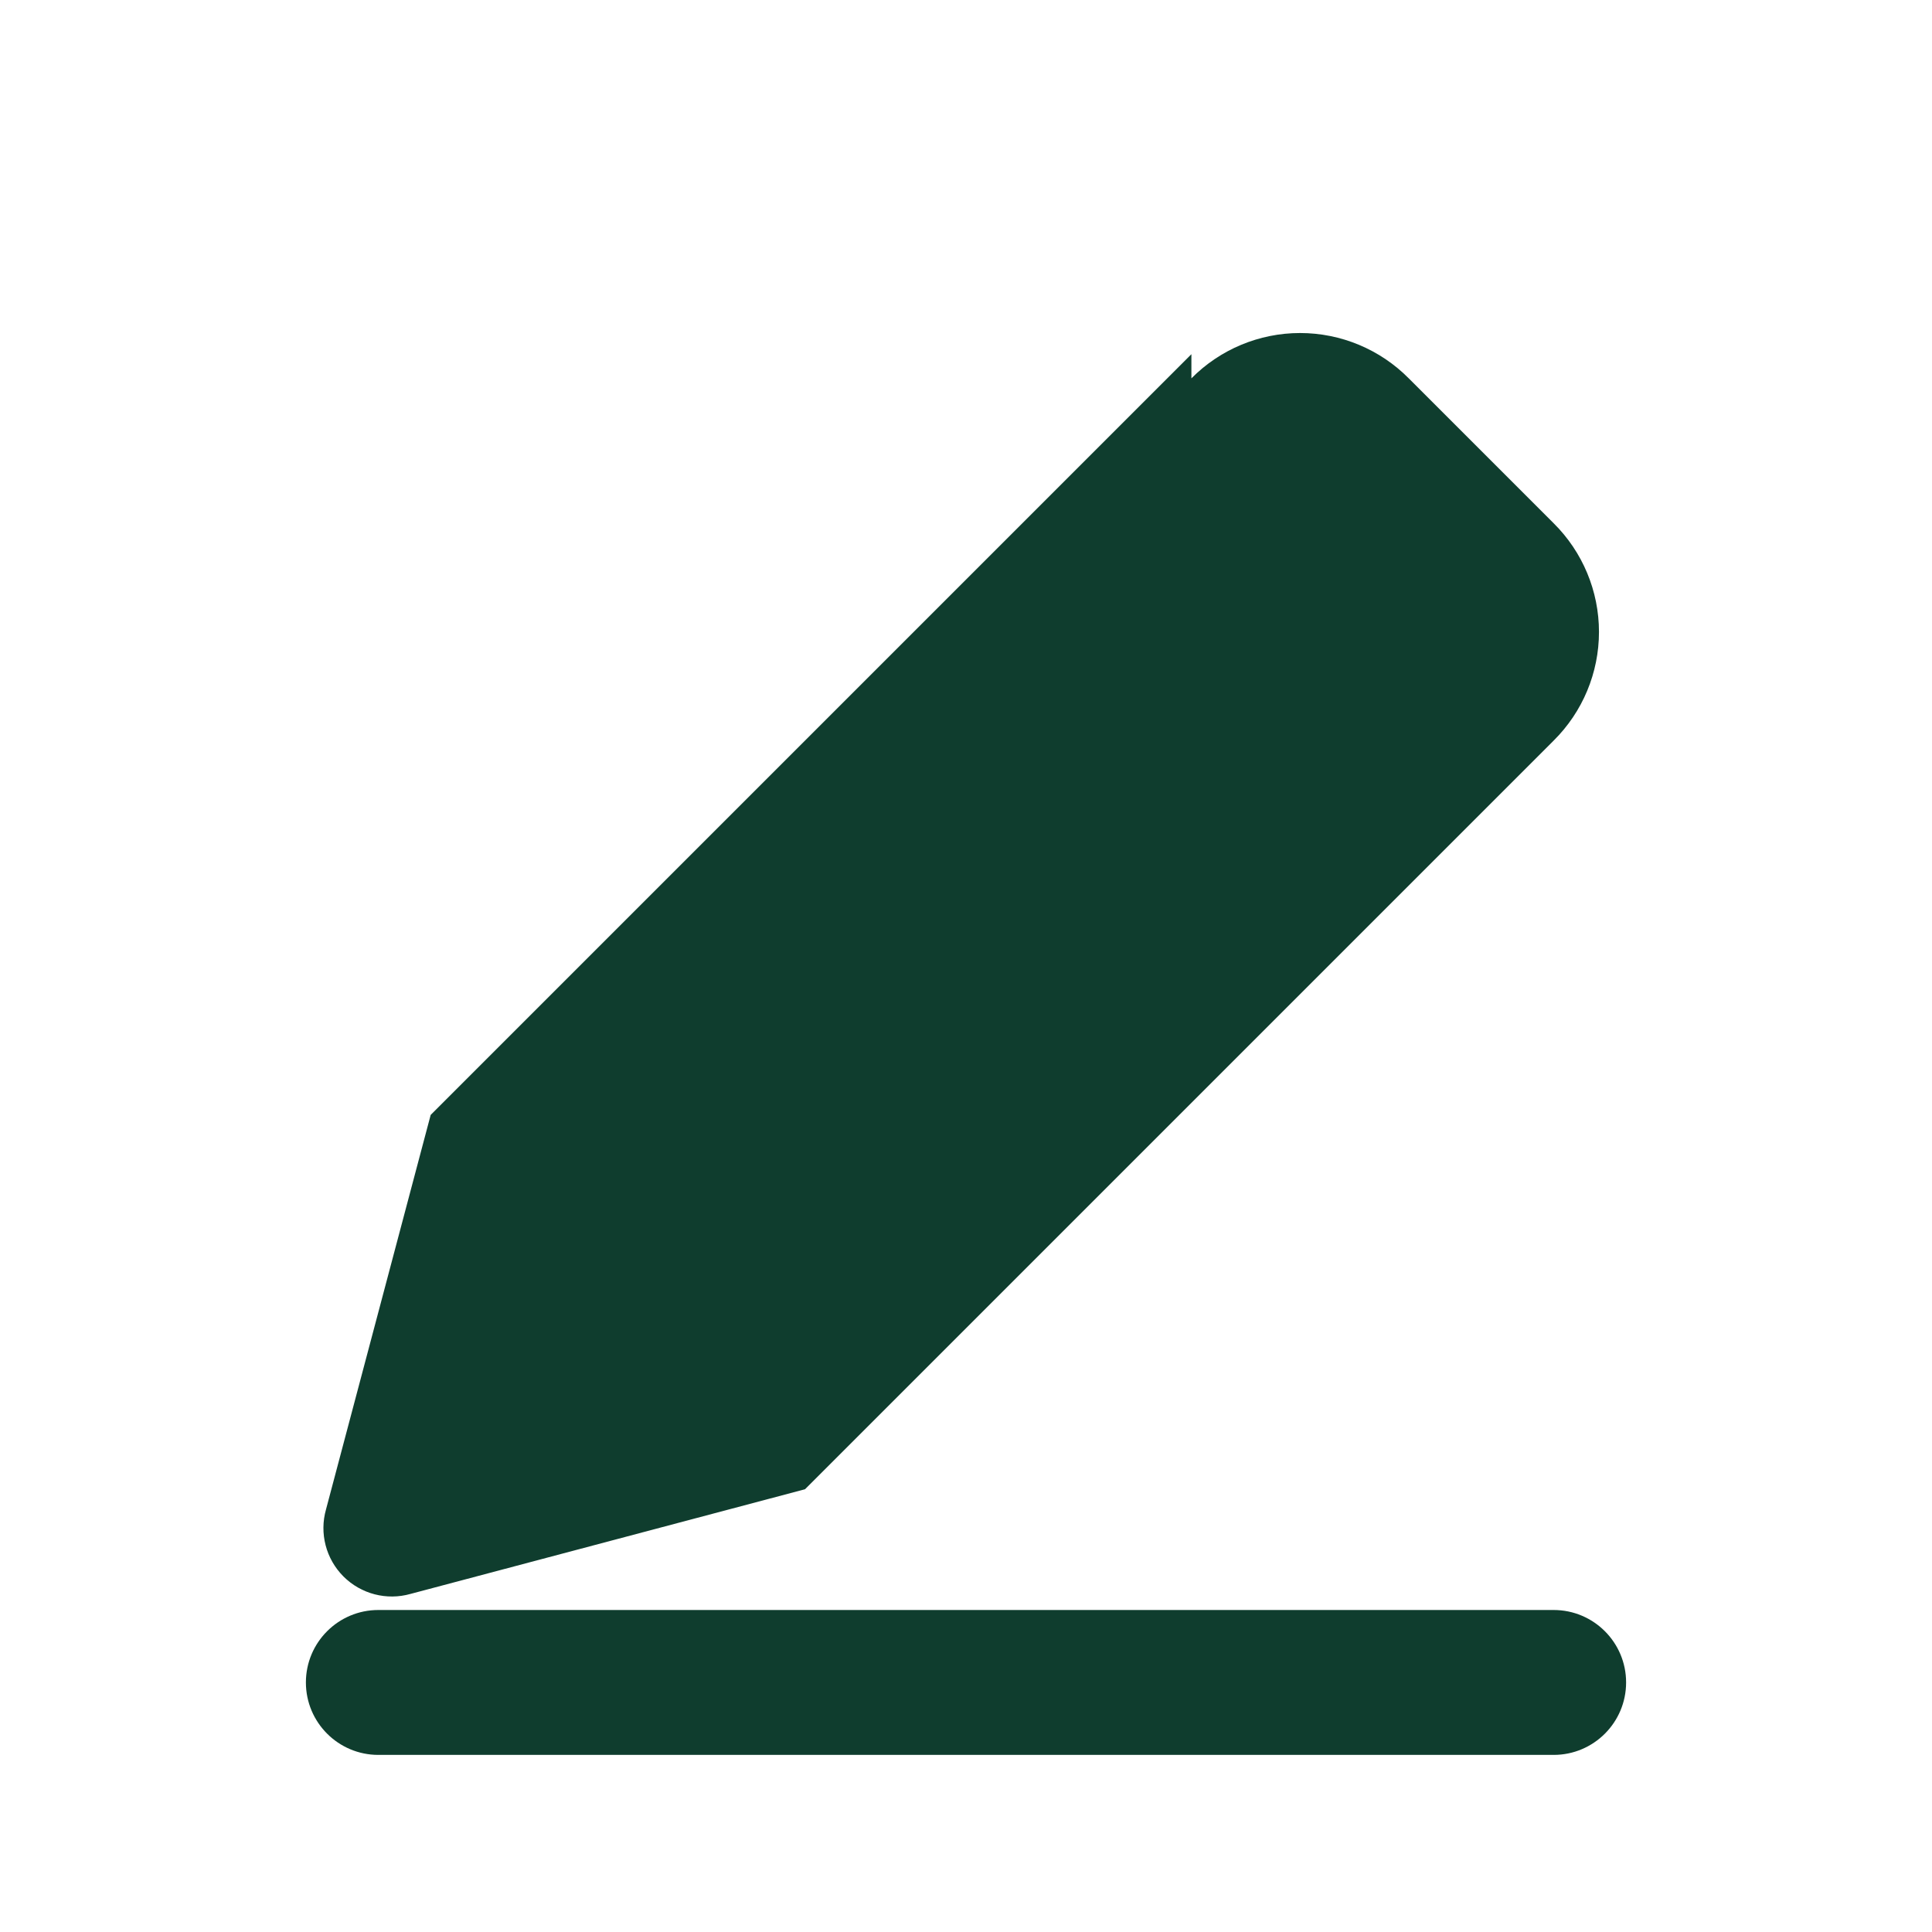
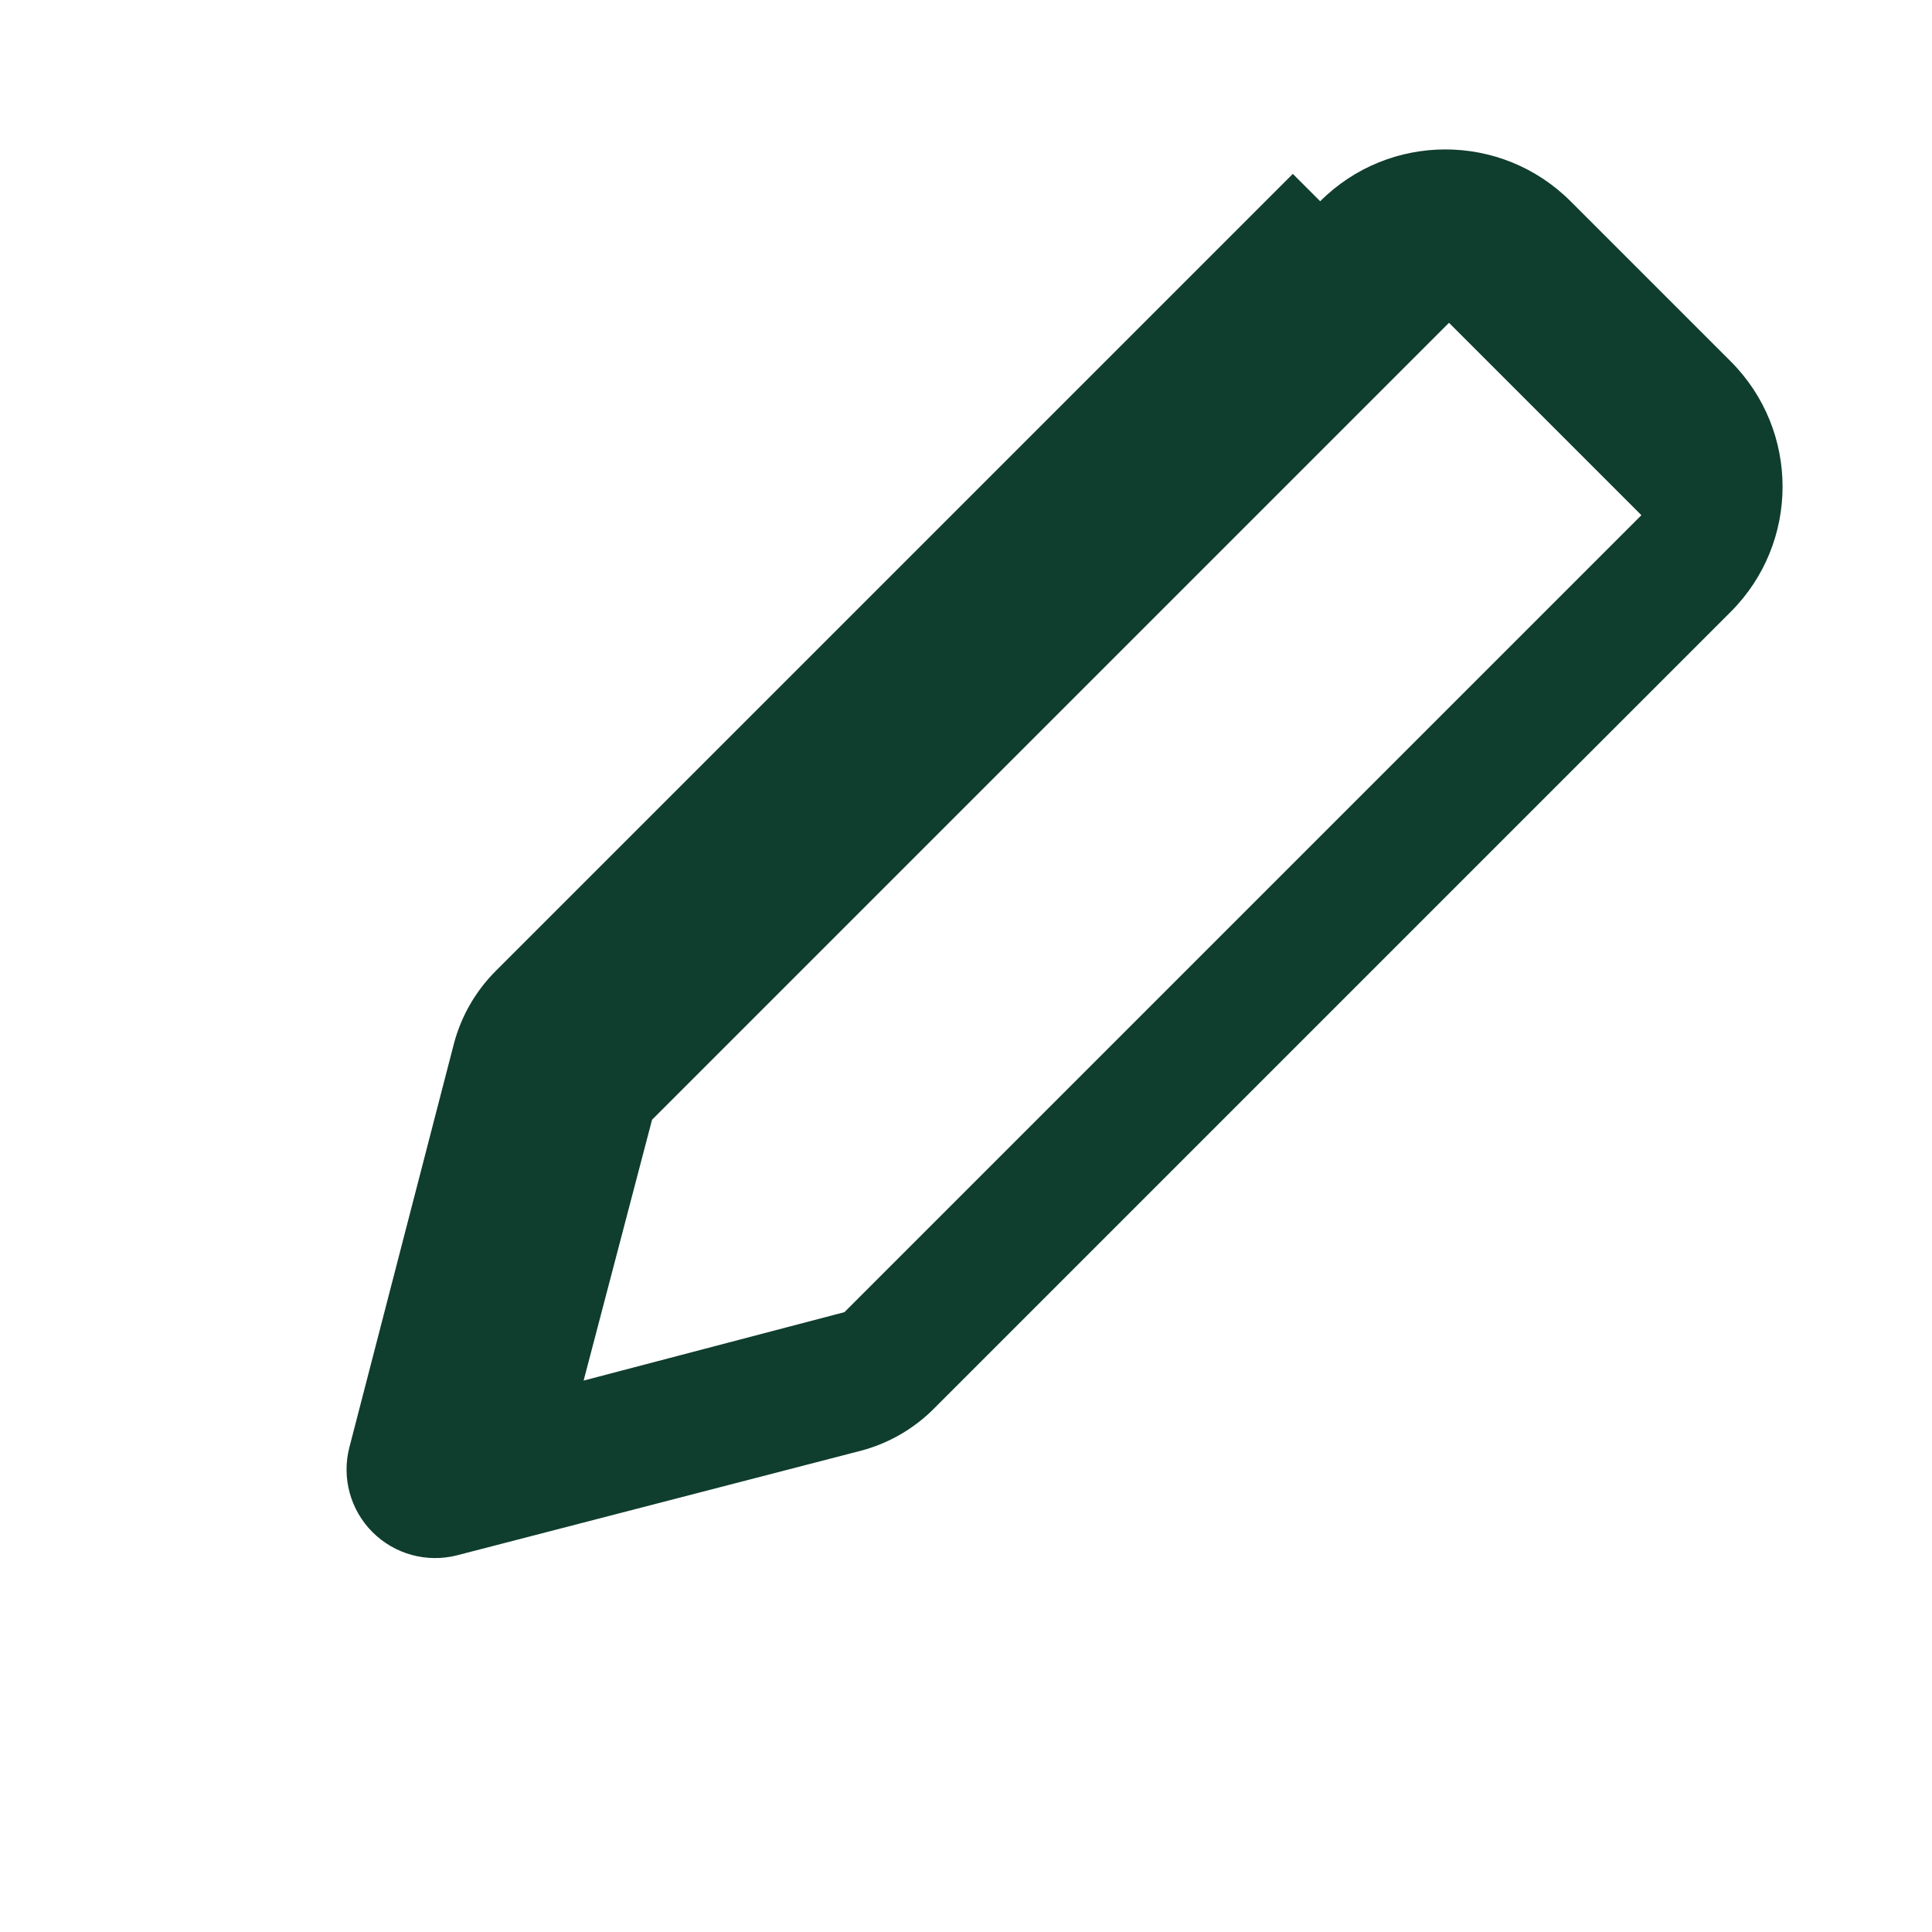
<svg xmlns="http://www.w3.org/2000/svg" width="24" height="24" viewBox="0 0 24 24" fill="none">
-   <path fill="#0F3D2E" d="M14.8 4.7a1.9 1.9 0 0 1 2.7 0l1.8 1.8a1.9 1.9 0 0 1 0 2.7l-9.3 9.3-4.9 1.3a.85.85 0 0 1-1.05-1.05l1.3-4.9 9.45-9.45Z" />
-   <rect x="3.8" y="20" width="16.4" height="1.8" rx=".9" fill="#0F3D2E" />
+   <path fill="#0F3D2E" fill-rule="evenodd" d="M16.4 2.5a2.2 2.2 0 0 1 3.11 0l1.99 1.99a2.2 2.2 0 0 1 0 3.11l-9.9 9.9a2 2 0 0 1-.9.52l-5.02 1.3a1.1 1.1 0 0 1-1.34-1.34l1.3-5.02a2 2 0 0 1 .52-.9l9.9-9.9Zm1.6 1.51-9.9 9.9-.85 3.24 3.24-.85 9.9-9.9-2.39-2.39Z" />
</svg>
